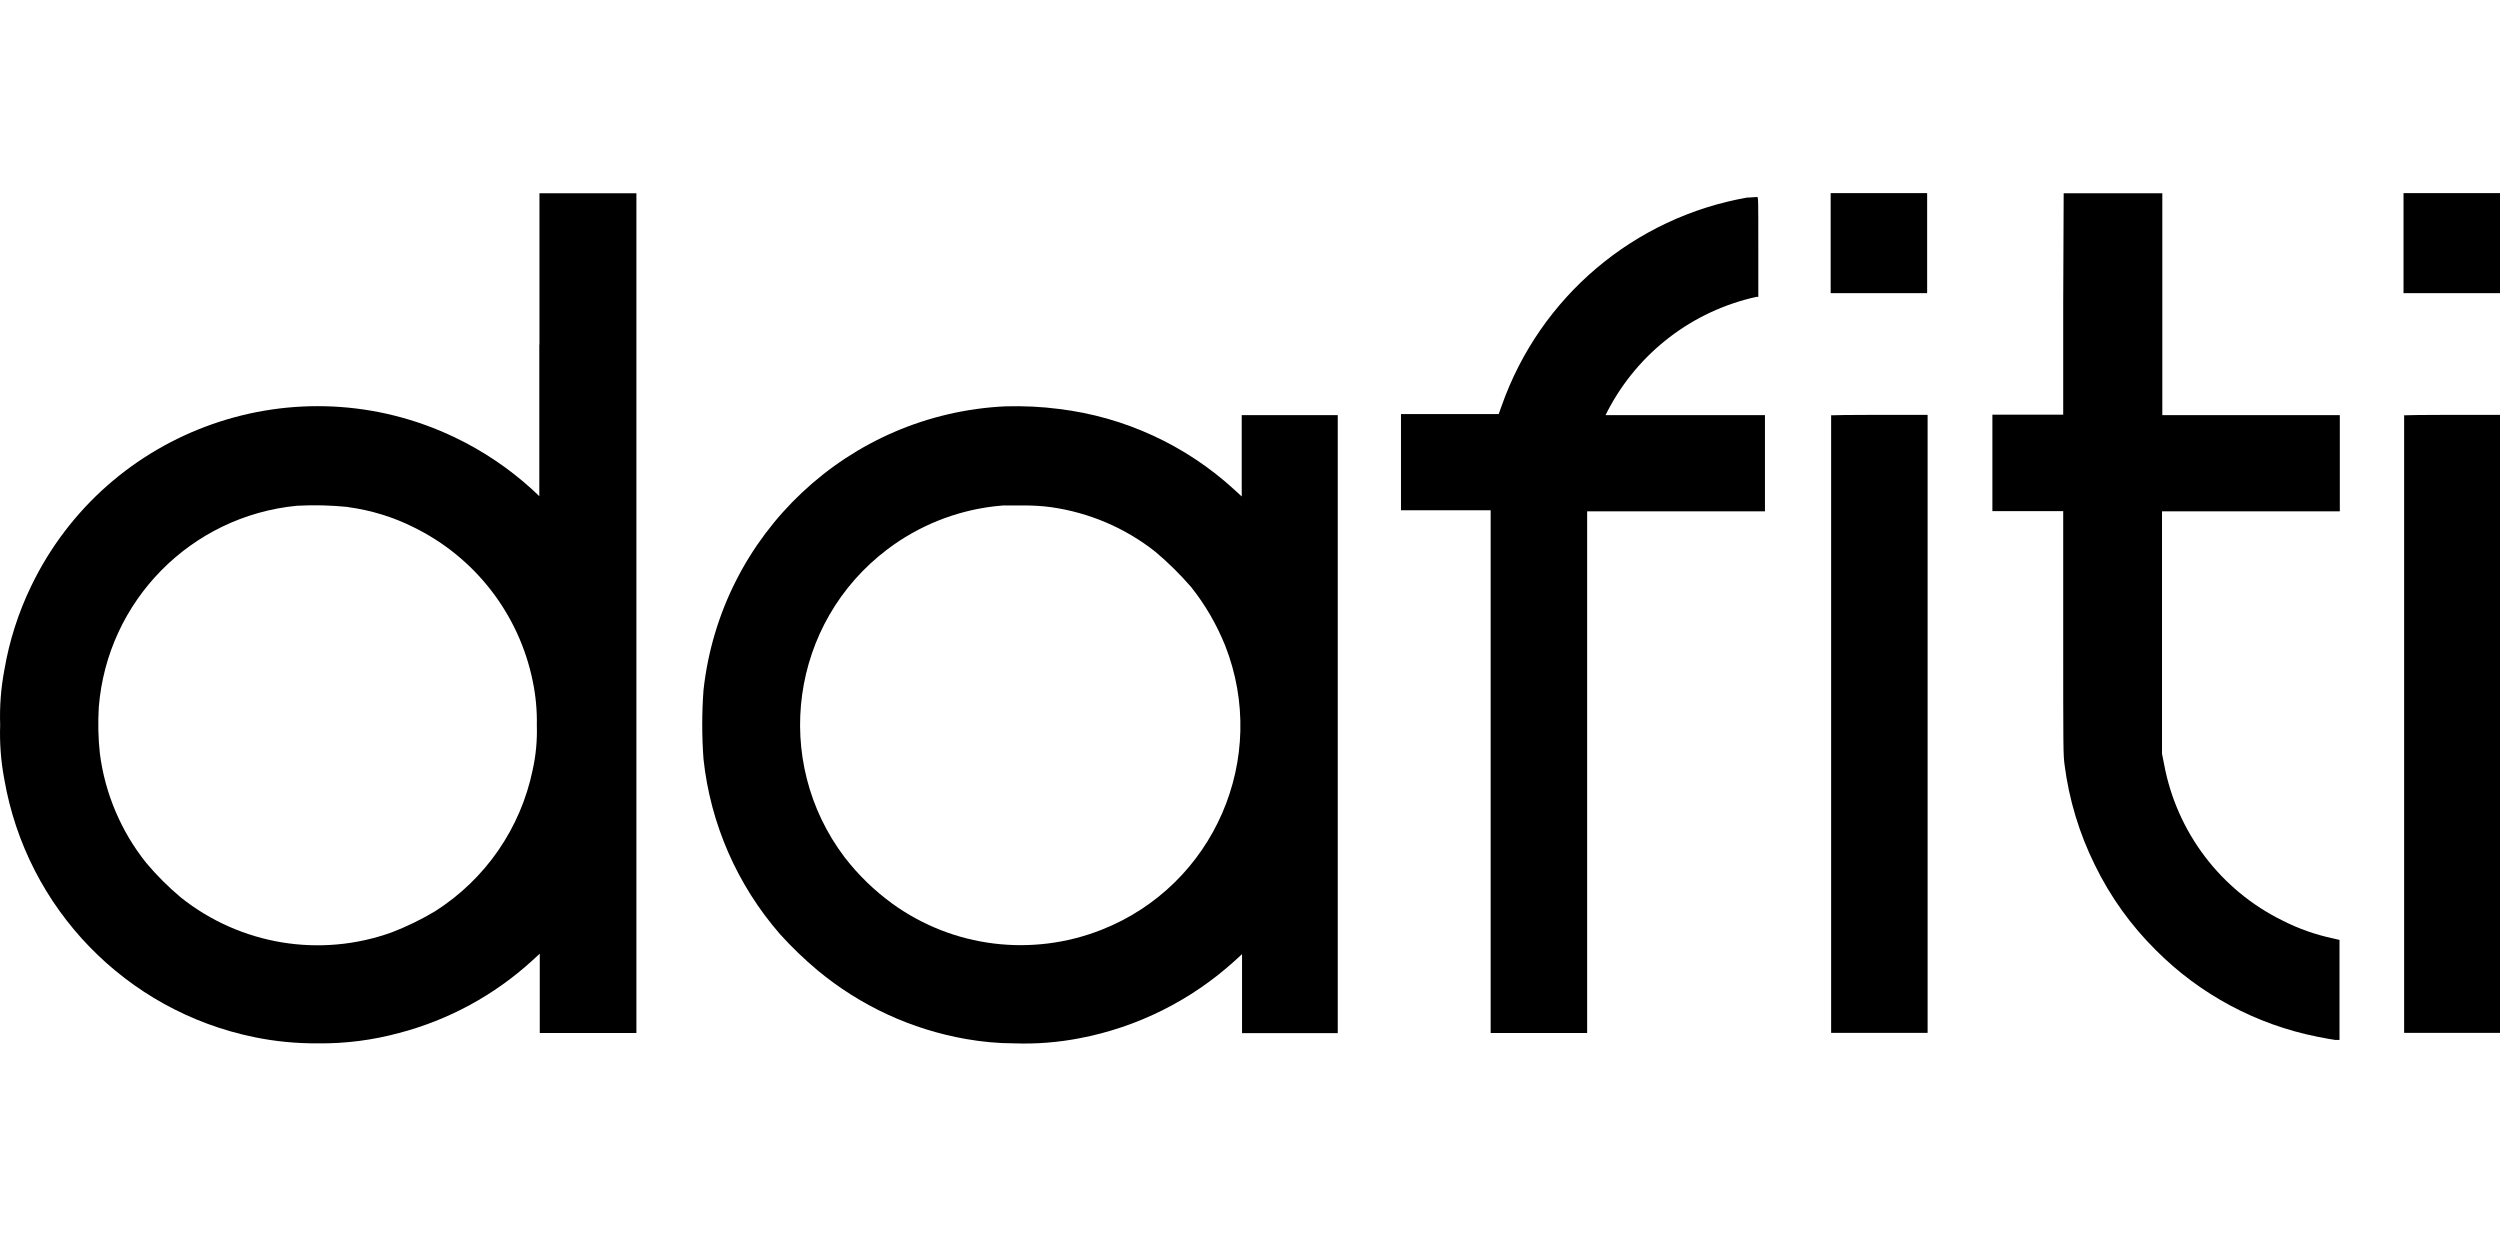
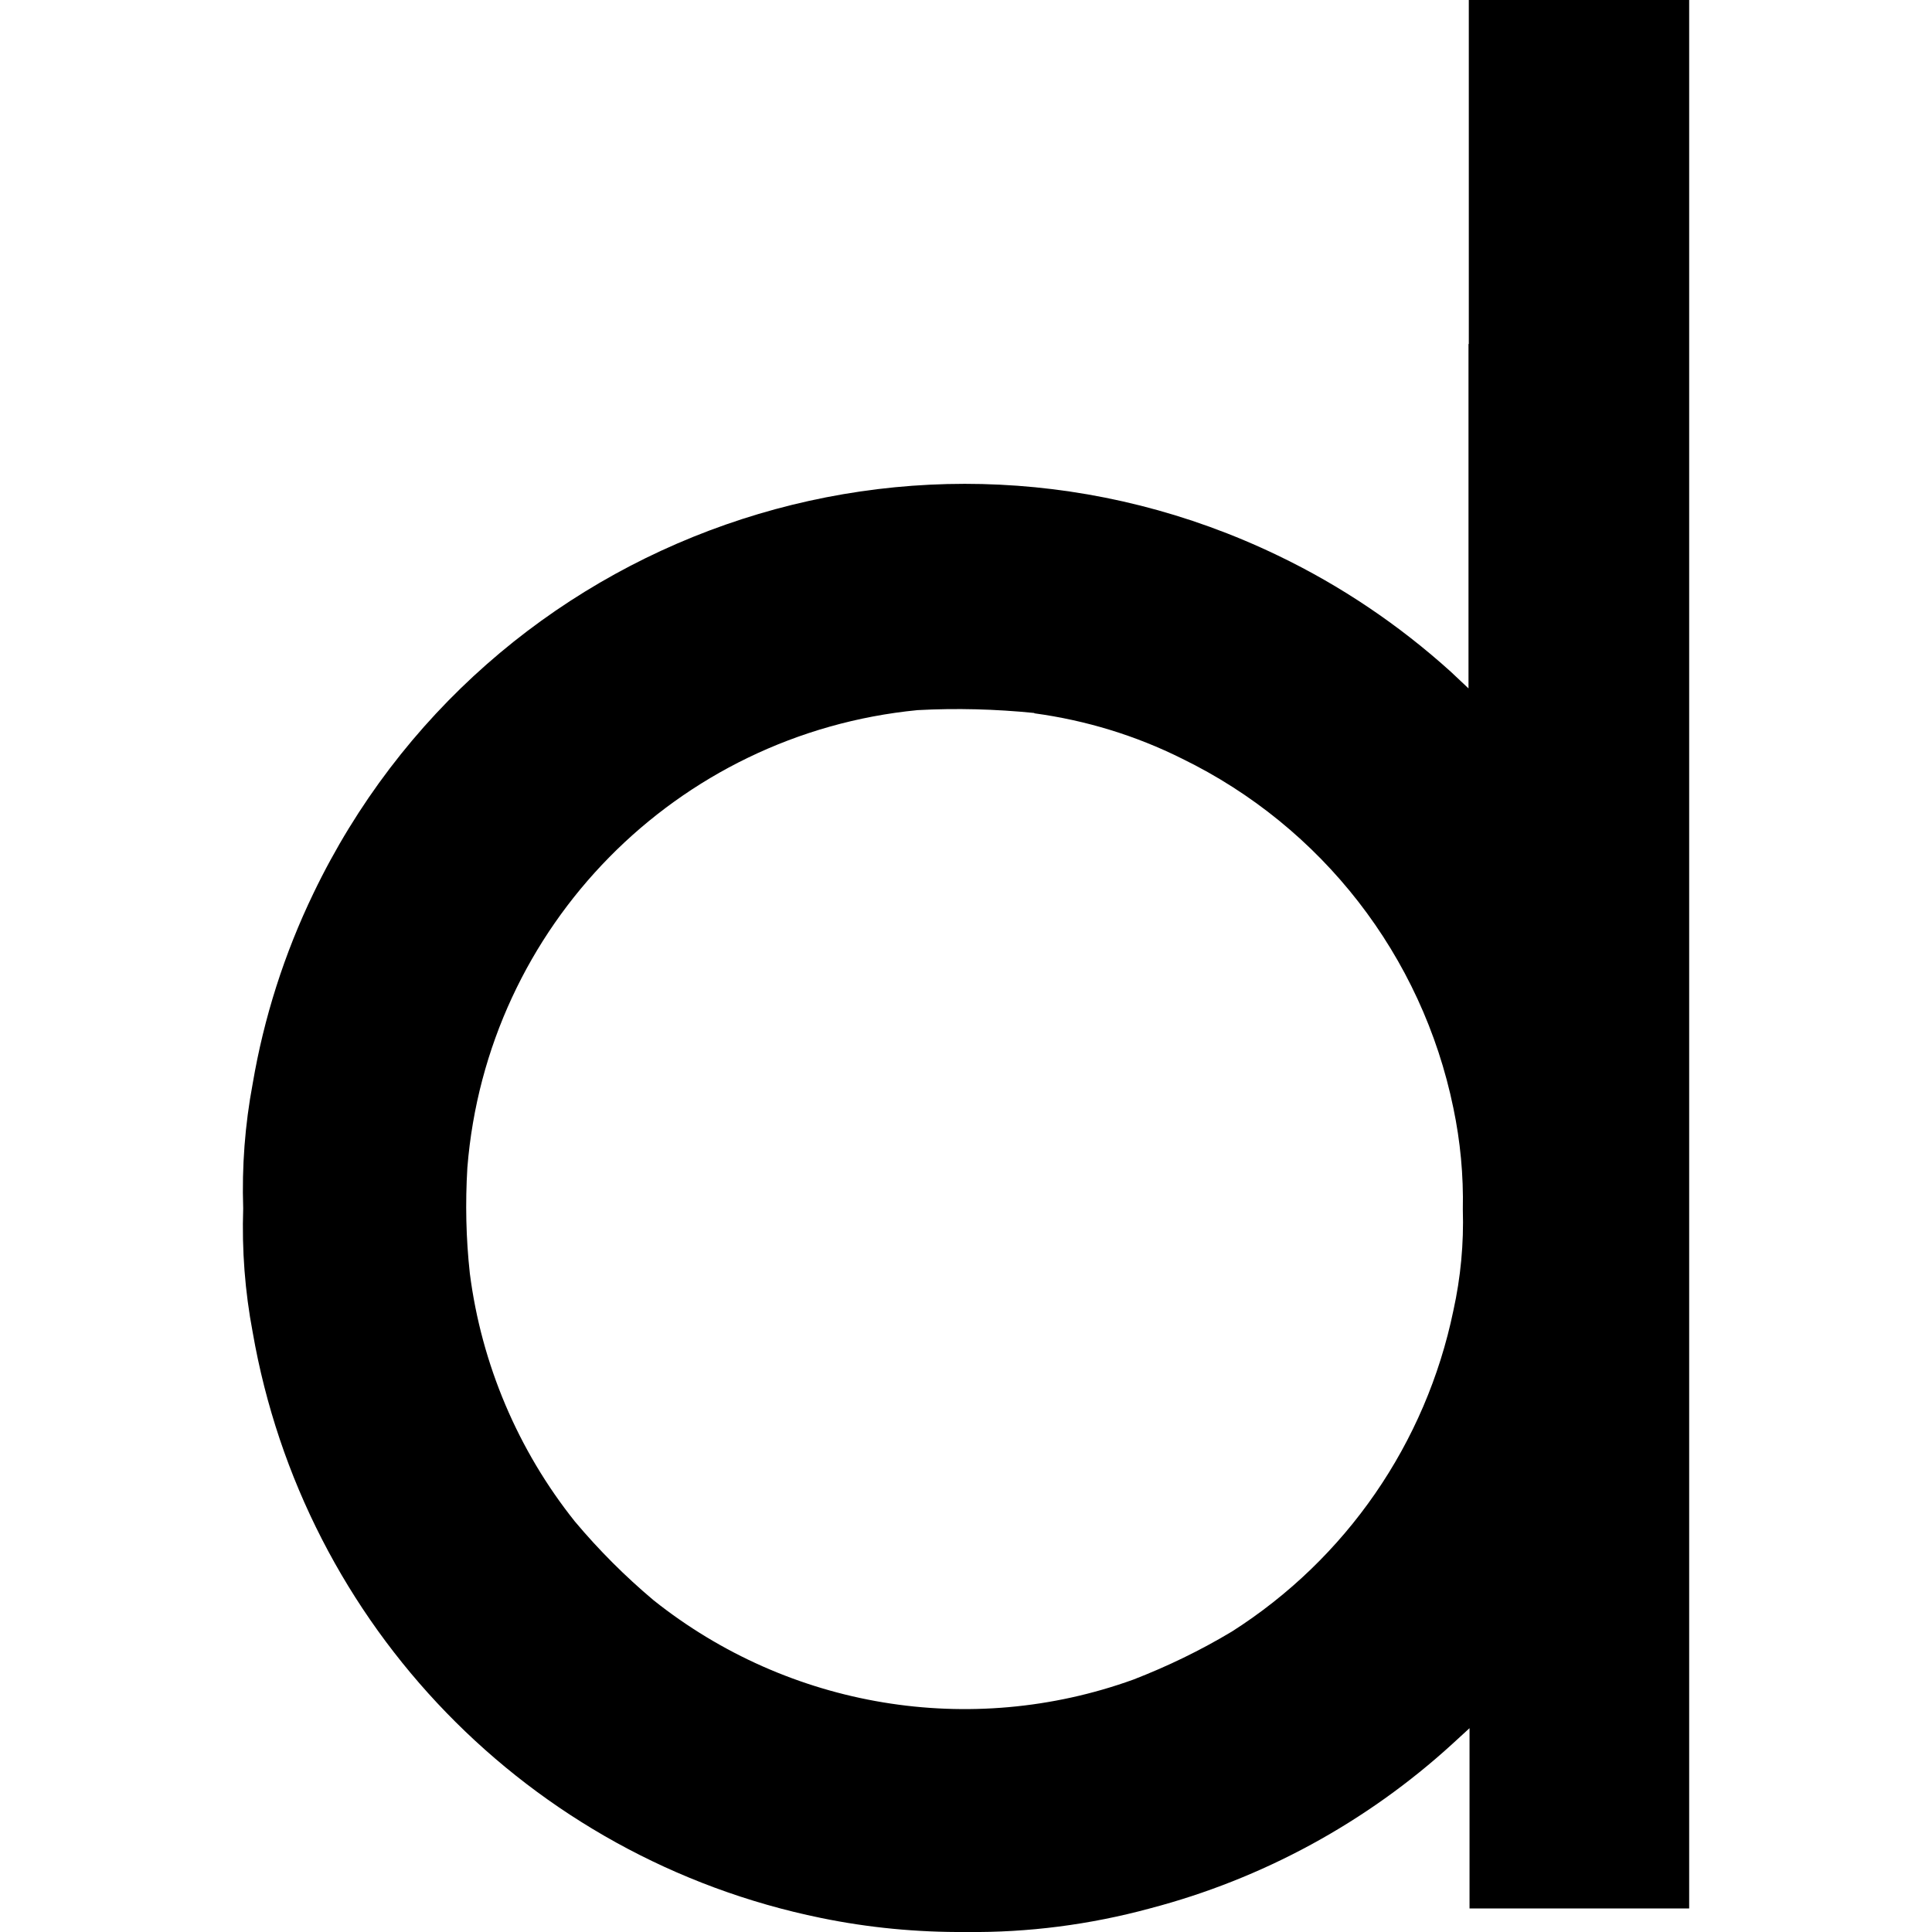
- <svg xmlns="http://www.w3.org/2000/svg" id="a" viewBox="0 0 161.69 80">
-   <path d="m34.88,22.29v9.8l-.5-.47c-1.47-1.33-3.13-2.45-4.92-3.31-10.24-4.93-22.53-.62-27.45,9.61-.83,1.72-1.41,3.54-1.73,5.42-.22,1.17-.31,2.36-.27,3.55-.04,1.18.05,2.36.27,3.52,1.45,8.35,7.86,14.97,16.17,16.67,1.36.28,2.74.41,4.13.4,1.77.02,3.53-.21,5.23-.67,3.21-.84,6.17-2.45,8.62-4.69l.48-.44v5.13h6.25V12.5h-6.27v9.79Zm-12.35,10.51c1.46.2,2.88.63,4.2,1.29,3.98,1.94,6.83,5.61,7.72,9.94.2.95.29,1.92.27,2.89.03.97-.06,1.93-.27,2.88-.78,3.77-3.05,7.06-6.3,9.13-.9.54-1.83.99-2.81,1.37-4.63,1.67-9.8.81-13.65-2.26-.81-.68-1.56-1.43-2.24-2.24-1.62-2.03-2.66-4.48-2.99-7.06-.11-1-.13-2-.07-3.01.55-6.87,5.95-12.35,12.81-13.02,1.11-.06,2.22-.03,3.32.08h0Z" style="stroke-width:0px;" />
-   <path d="m118.4,15.73v3.23h6.24v-6.47h-6.24v3.23Z" style="stroke-width:0px;" />
-   <path d="m133.44,19.66v7.16h-4.58v6.24h4.58v7.87c0,7.57,0,7.88.09,8.55.29,2.25.95,4.43,1.96,6.47,1,2.05,2.33,3.91,3.95,5.51,2.85,2.86,6.48,4.8,10.43,5.59.49.1,1.02.19,1.17.21h.27v-6.47l-.43-.1c-1.12-.24-2.21-.62-3.23-1.14-4.03-1.97-6.88-5.74-7.69-10.15l-.13-.65v-15.68h11.5v-6.22h-11.48v-14.35h-6.38l-.03,7.16Z" style="stroke-width:0px;" />
-   <path d="m155.45,15.73v3.23h6.24v-6.47h-6.24v3.23Z" style="stroke-width:0px;" />
-   <path d="m113.04,12.77c-7.35,1.28-13.44,6.43-15.92,13.48l-.19.53h-6.32v6.22h5.8v33.81h6.24v-33.74h11.5v-6.22h-10.31l.14-.28c1.96-3.76,5.48-6.46,9.62-7.37h.12v-3.23c0-3.05,0-3.23-.07-3.23l-.61.04Z" style="stroke-width:0px;" />
-   <path d="m65.03,26.28c-10.14.48-18.42,8.26-19.53,18.35-.11,1.49-.11,2.98,0,4.47.45,4.19,2.18,8.14,4.95,11.32.75.83,1.57,1.62,2.43,2.34,2.76,2.29,6.06,3.82,9.6,4.44,1.03.18,2.07.28,3.12.28,1.41.05,2.83-.06,4.22-.33,3.74-.71,7.22-2.45,10.04-5.01l.47-.43v5.11h6.19V26.85h-6.21v5.26l-.5-.46c-3.14-2.87-7.1-4.69-11.32-5.2-1.14-.15-2.3-.2-3.45-.17Zm2.94,6.52c2.47.35,4.8,1.34,6.76,2.89.83.7,1.6,1.46,2.31,2.28.91,1.14,1.64,2.41,2.19,3.76,2.88,7.29-.7,15.54-8,18.41-4.5,1.77-9.59,1.14-13.51-1.69-1.17-.85-2.21-1.86-3.09-3-4.74-6.26-3.51-15.18,2.76-19.92,2.01-1.52,4.39-2.48,6.89-2.78l.61-.06h1.3c.59,0,1.19.03,1.78.11Z" style="stroke-width:0px;" />
-   <path d="m118.43,26.86v39.94h6.24V26.83h-3.09c-1.74,0-3.14.02-3.15.03Z" style="stroke-width:0px;" />
-   <path d="m155.49,26.86v39.94h6.21V26.83h-3.09c-1.71,0-3.11.02-3.12.03Z" style="stroke-width:0px;" />
+ <svg xmlns="http://www.w3.org/2000/svg" id="a" viewBox="0 0 32 32" version="1.1" width="32" height="32">
+   <defs id="defs8" />
+   <path d="M 24.323,5.698 V 11.402 L 24.032,11.128 C 23.176,10.354 22.21,9.702 21.168,9.202 15.208,6.332 8.055,8.841 5.192,14.795 c -0.483,1.001 -0.821,2.06 -1.007,3.155 -0.128,0.681 -0.18,1.374 -0.157,2.066 -0.023,0.687 0.029,1.374 0.157,2.049 0.844,4.86 4.575,8.713 9.411,9.702 0.792,0.163 1.595,0.239 2.404,0.233 1.03,0.012 2.055,-0.122 3.044,-0.39 1.868,-0.489 3.591,-1.426 5.017,-2.73 l 0.279,-0.256 v 2.986 h 3.638 V -6.3746249e-8 H 24.328 V 5.698 Z m -7.188,6.117 c 0.85,0.116 1.676,0.367 2.444,0.751 2.316,1.129 3.975,3.265 4.493,5.785 0.116,0.553 0.169,1.117 0.157,1.682 0.017,0.565 -0.035,1.123 -0.157,1.676 -0.454,2.194 -1.775,4.109 -3.667,5.314 -0.524,0.314 -1.065,0.576 -1.635,0.797 -2.695,0.972 -5.704,0.471 -7.945,-1.315 C 10.354,26.109 9.918,25.673 9.522,25.201 8.579,24.02 7.974,22.594 7.782,21.092 c -0.064,-0.582 -0.076,-1.164 -0.041,-1.752 0.32,-3.998 3.463,-7.188 7.456,-7.578 0.646,-0.035 1.292,-0.017 1.932,0.047 v 0 z" style="fill:#000000;stroke-width:0px" id="path1" />
</svg>
